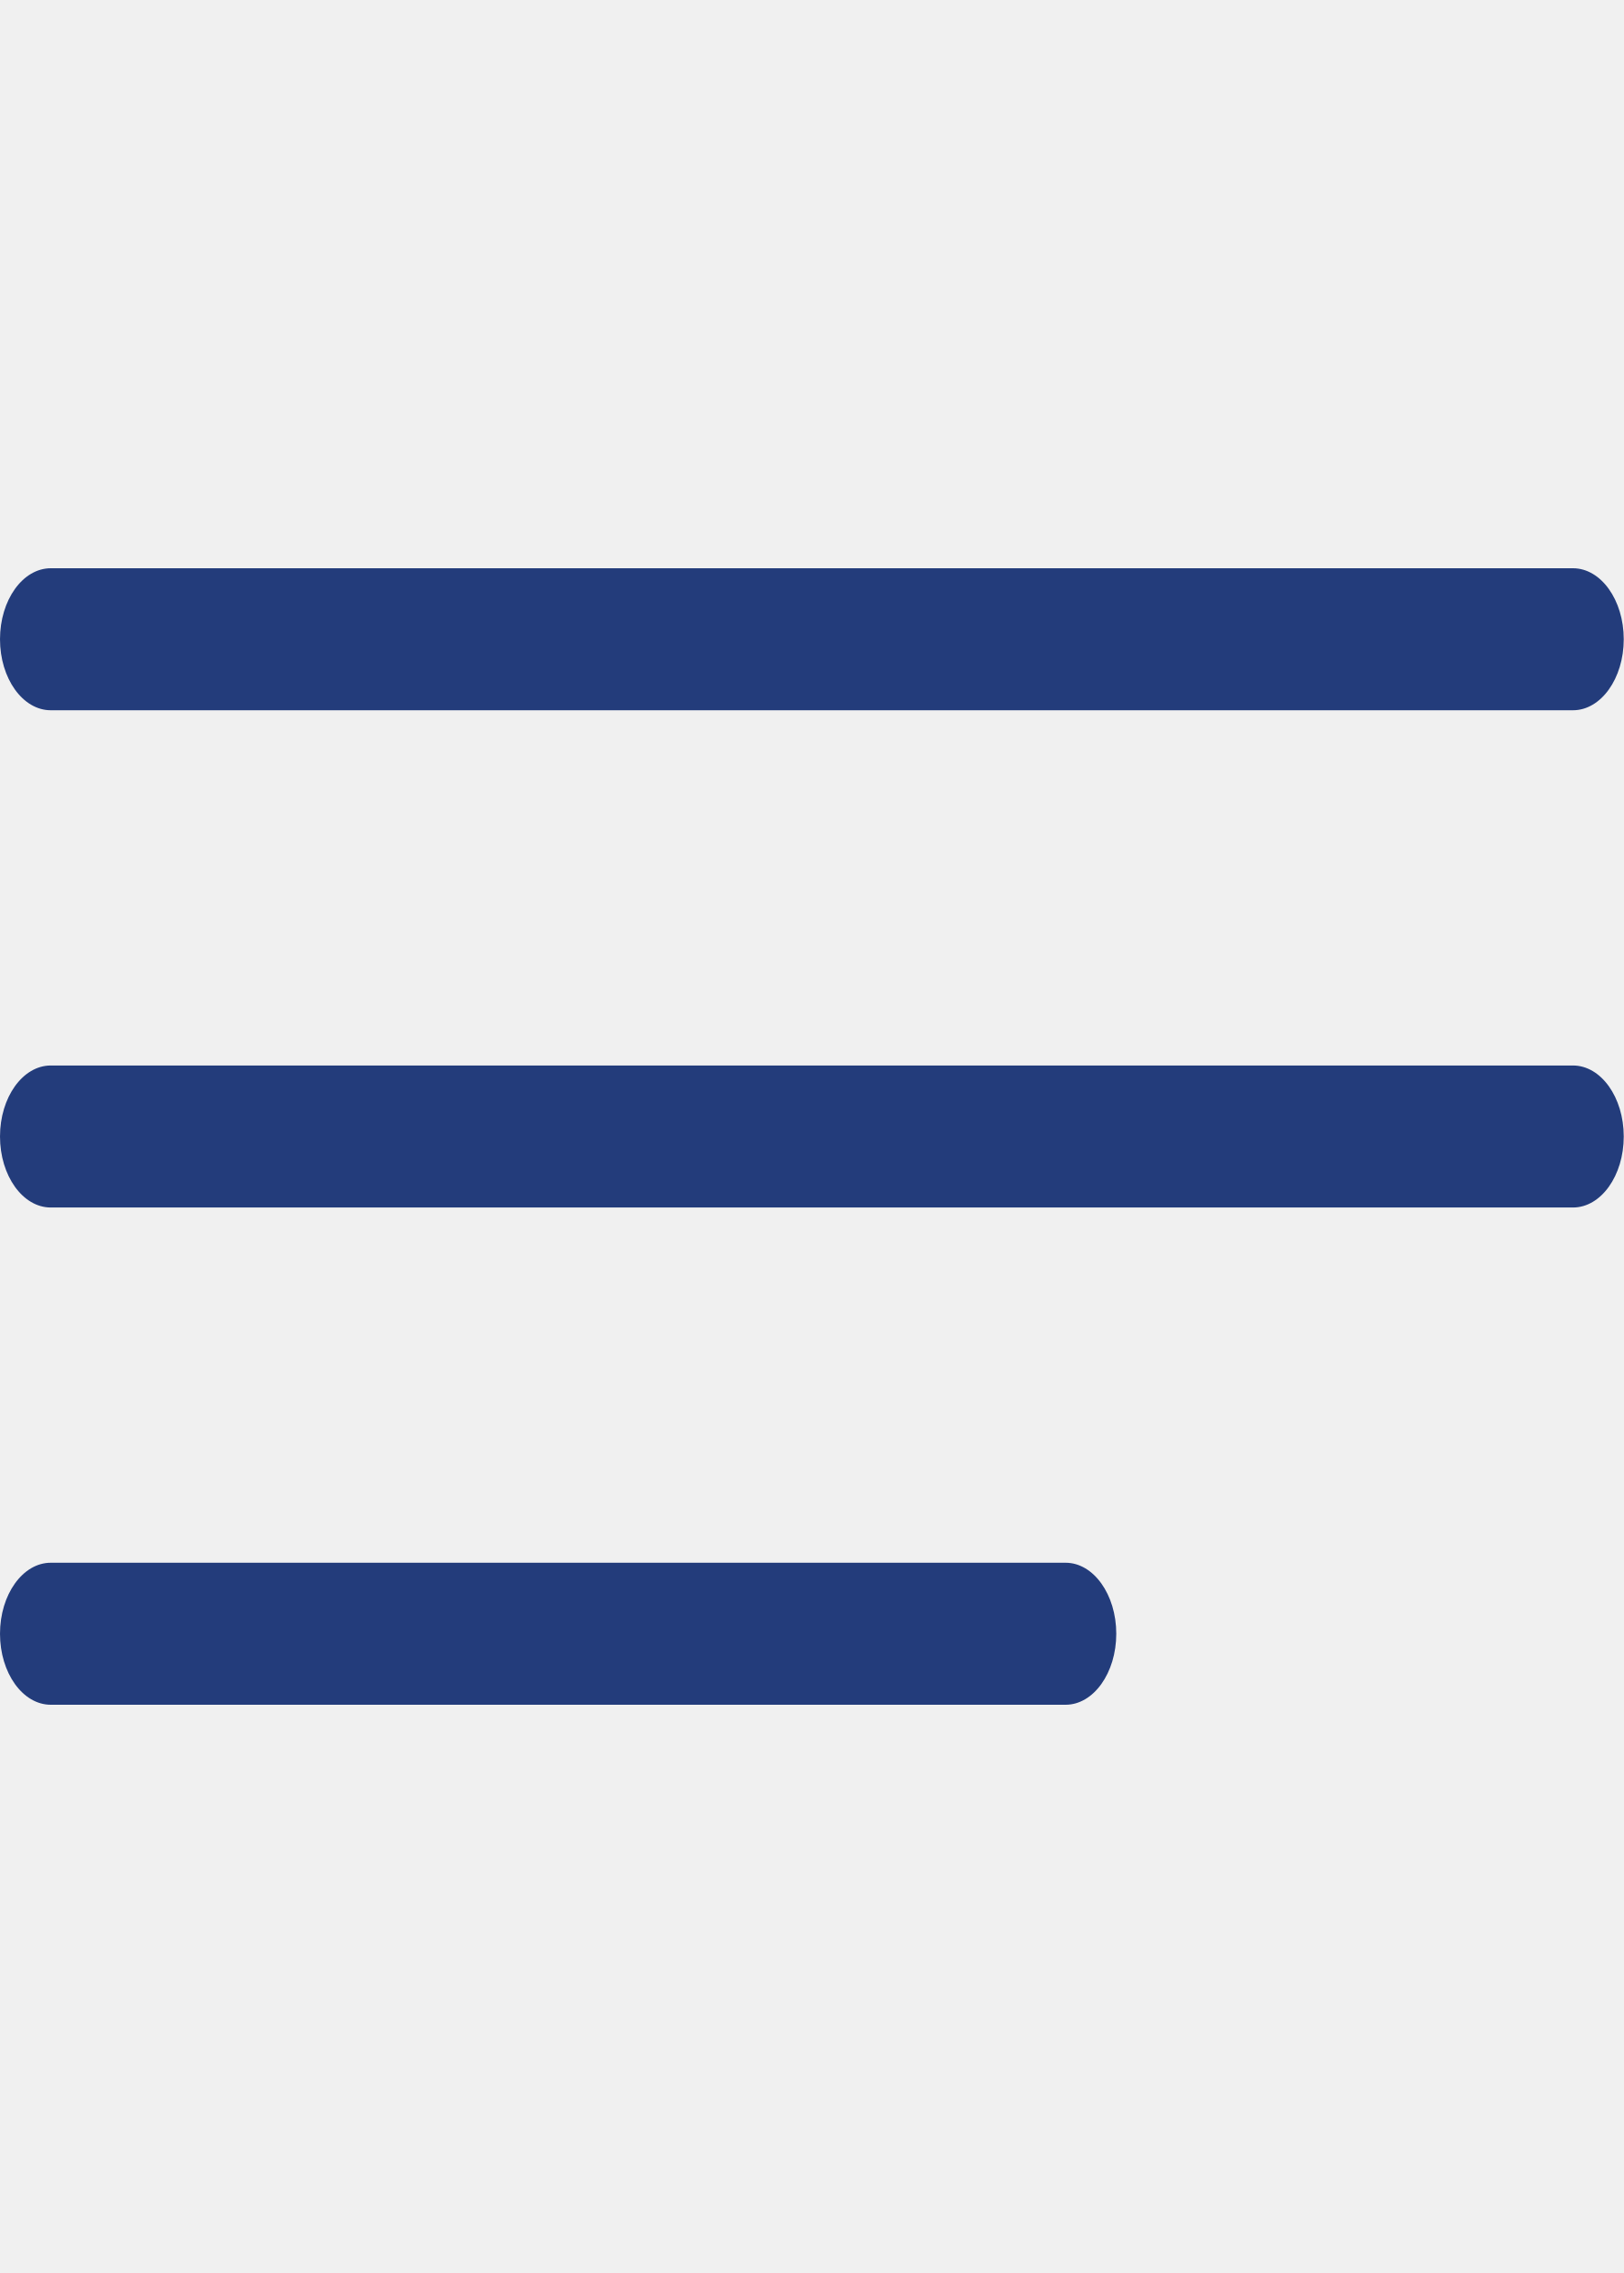
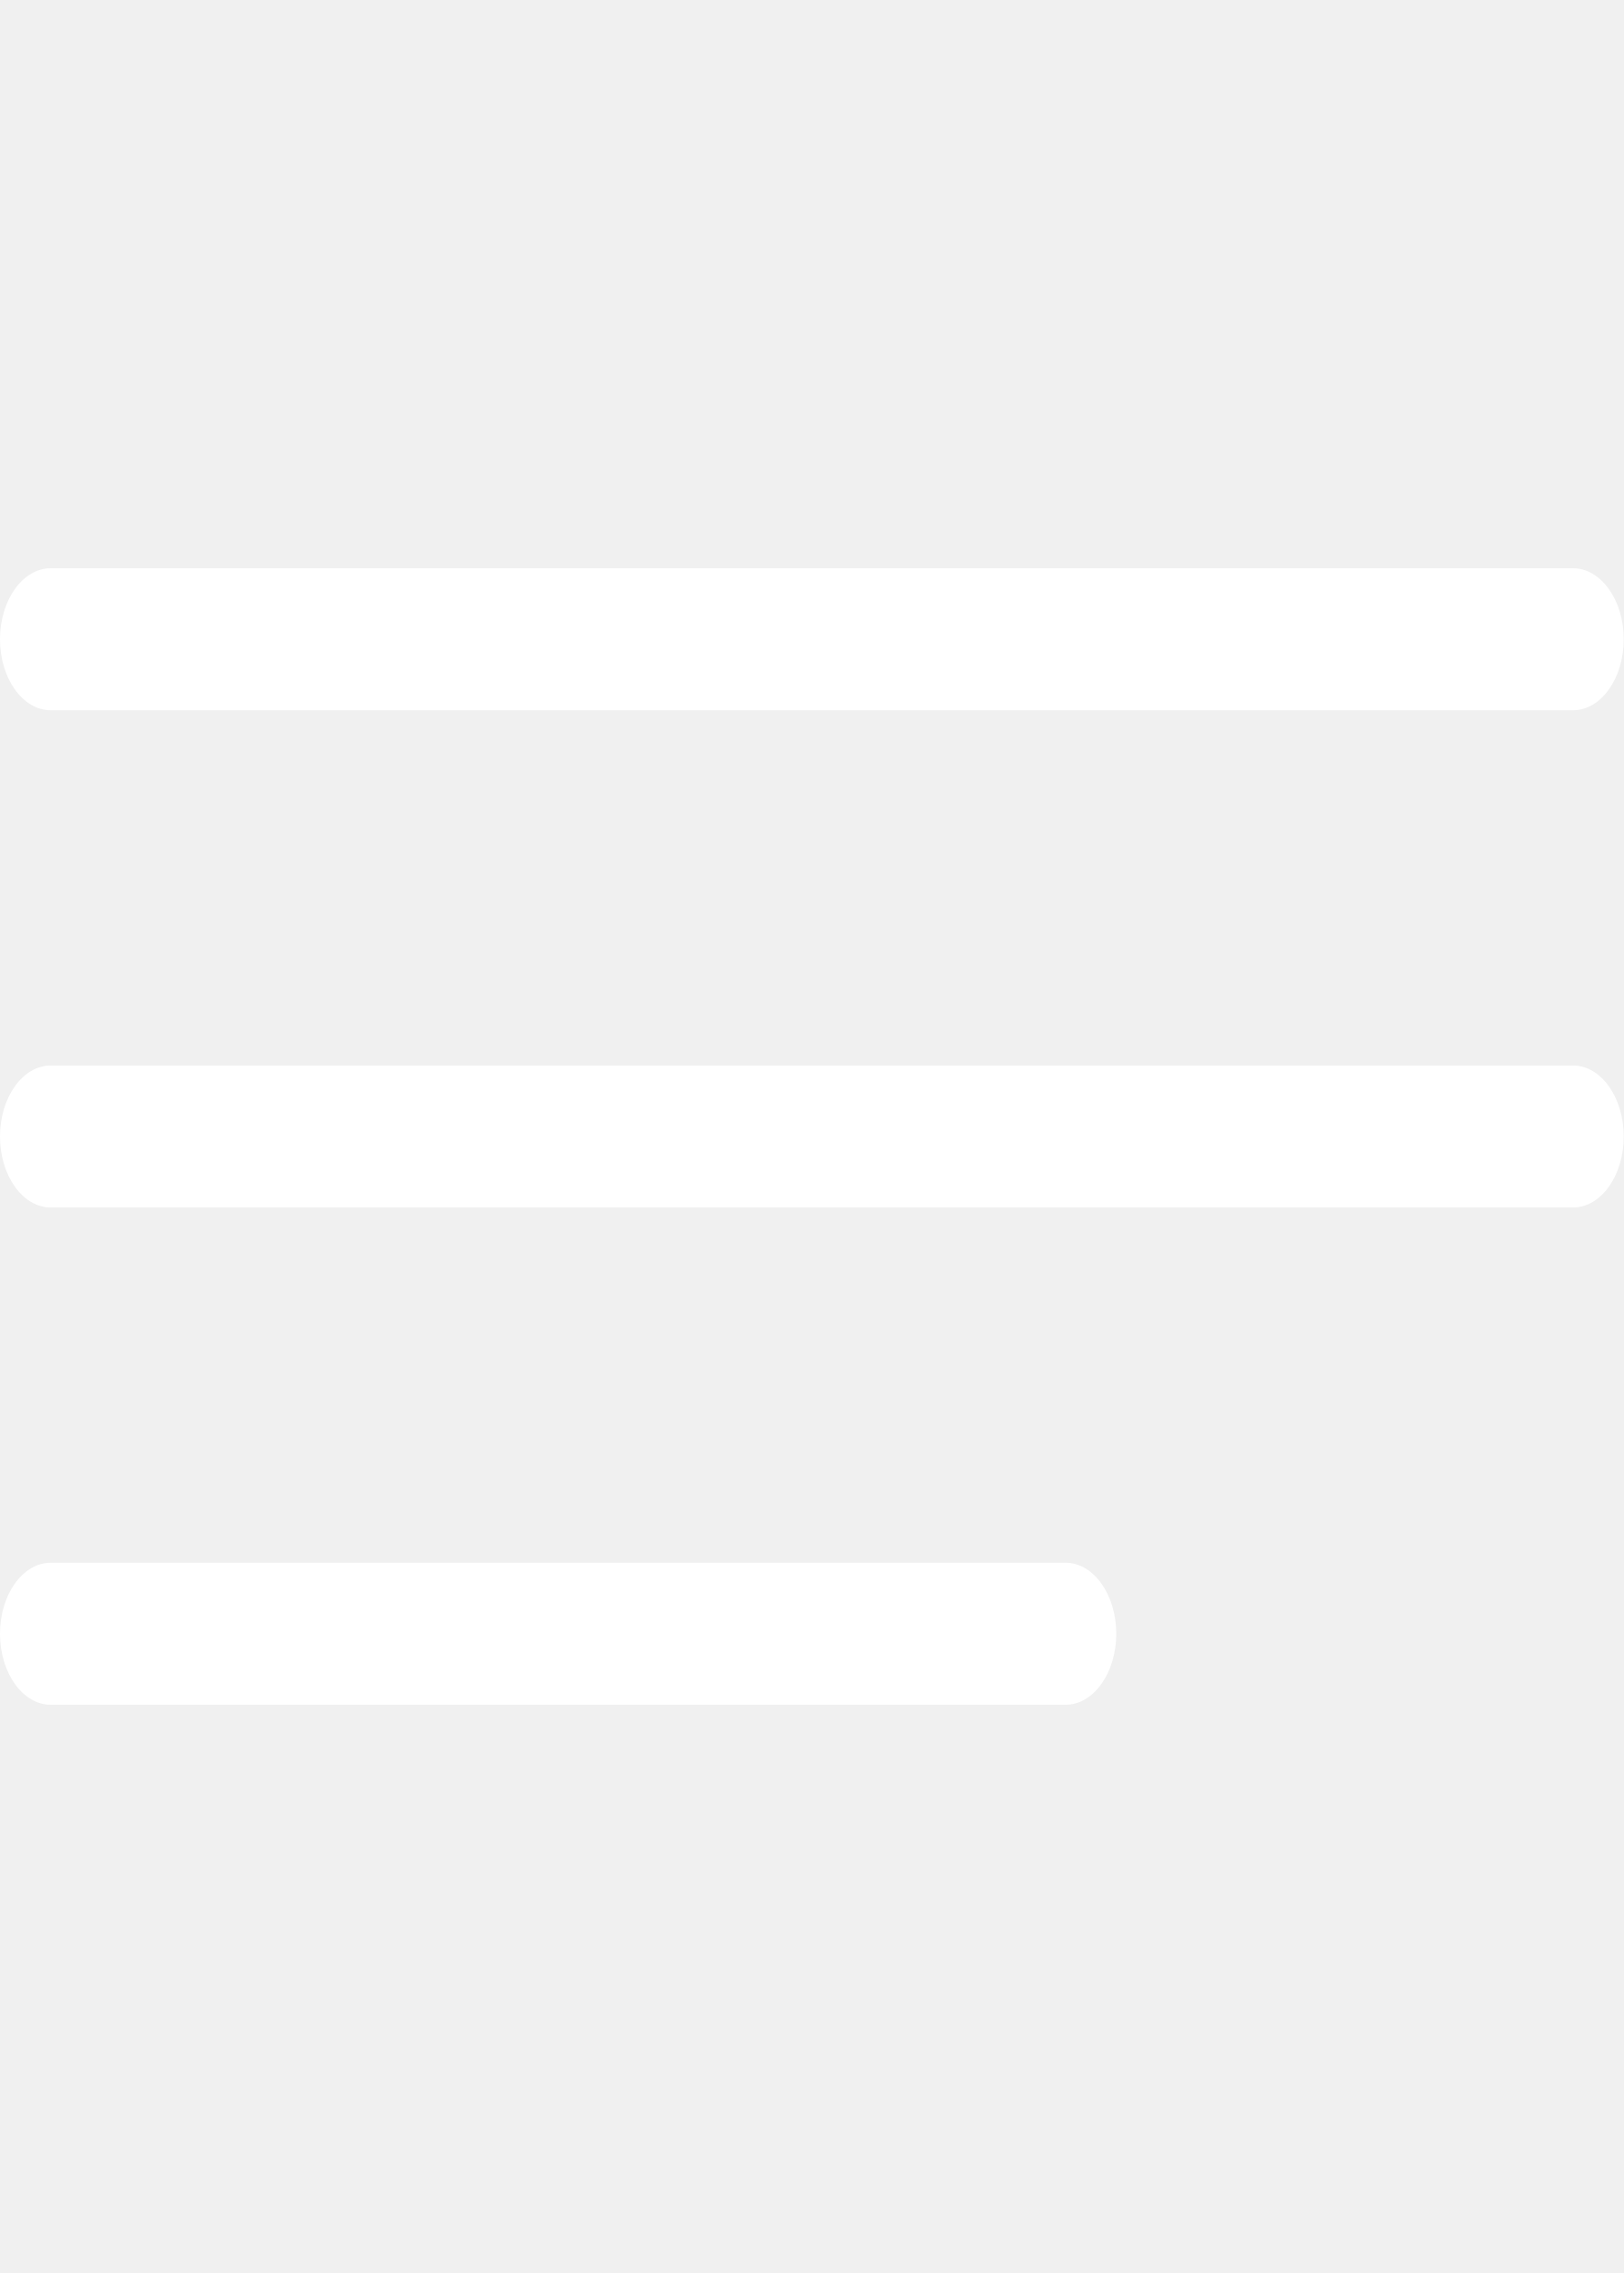
<svg xmlns="http://www.w3.org/2000/svg" width="15" height="21" viewBox="0 0 15 21" fill="none">
-   <path d="M14.531 6.562H0.469C0.21 6.562 4.00543e-05 6.268 4.00543e-05 5.906C4.00543e-05 5.544 0.21 5.25 0.469 5.25H14.531C14.79 5.25 15 5.544 15 5.906C15 6.268 14.79 6.562 14.531 6.562Z" fill="#233C7B" />
-   <path d="M0.469 9.844H14.531C14.79 9.844 15 10.138 15 10.5C15 10.862 14.79 11.156 14.531 11.156H0.469C0.21 11.156 4.00543e-05 10.862 4.00543e-05 10.5C4.00543e-05 10.138 0.21 9.844 0.469 9.844Z" fill="#233C7B" />
-   <path d="M0.469 14.438H9.844C10.102 14.438 10.312 14.732 10.312 15.094C10.312 15.456 10.102 15.75 9.844 15.75H0.469C0.21 15.75 3.52859e-05 15.456 3.52859e-05 15.094C-3.8147e-06 14.732 0.21 14.438 0.469 14.438Z" fill="#233C7B" />
+   <path d="M14.531 6.562H0.469C0.21 6.562 4.00543e-05 6.268 4.00543e-05 5.906C4.00543e-05 5.544 0.21 5.25 0.469 5.25H14.531C14.79 5.25 15 5.544 15 5.906C15 6.268 14.79 6.562 14.531 6.562Z" fill="#fff" />
+   <path d="M0.469 9.844H14.531C14.79 9.844 15 10.138 15 10.5C15 10.862 14.79 11.156 14.531 11.156H0.469C0.21 11.156 4.00543e-05 10.862 4.00543e-05 10.5C4.00543e-05 10.138 0.21 9.844 0.469 9.844Z" fill="#fff" />
+   <path d="M0.469 14.438H9.844C10.102 14.438 10.312 14.732 10.312 15.094C10.312 15.456 10.102 15.75 9.844 15.75H0.469C0.21 15.75 3.52859e-05 15.456 3.52859e-05 15.094C-3.8147e-06 14.732 0.21 14.438 0.469 14.438Z" fill="#fff" />
</svg>
